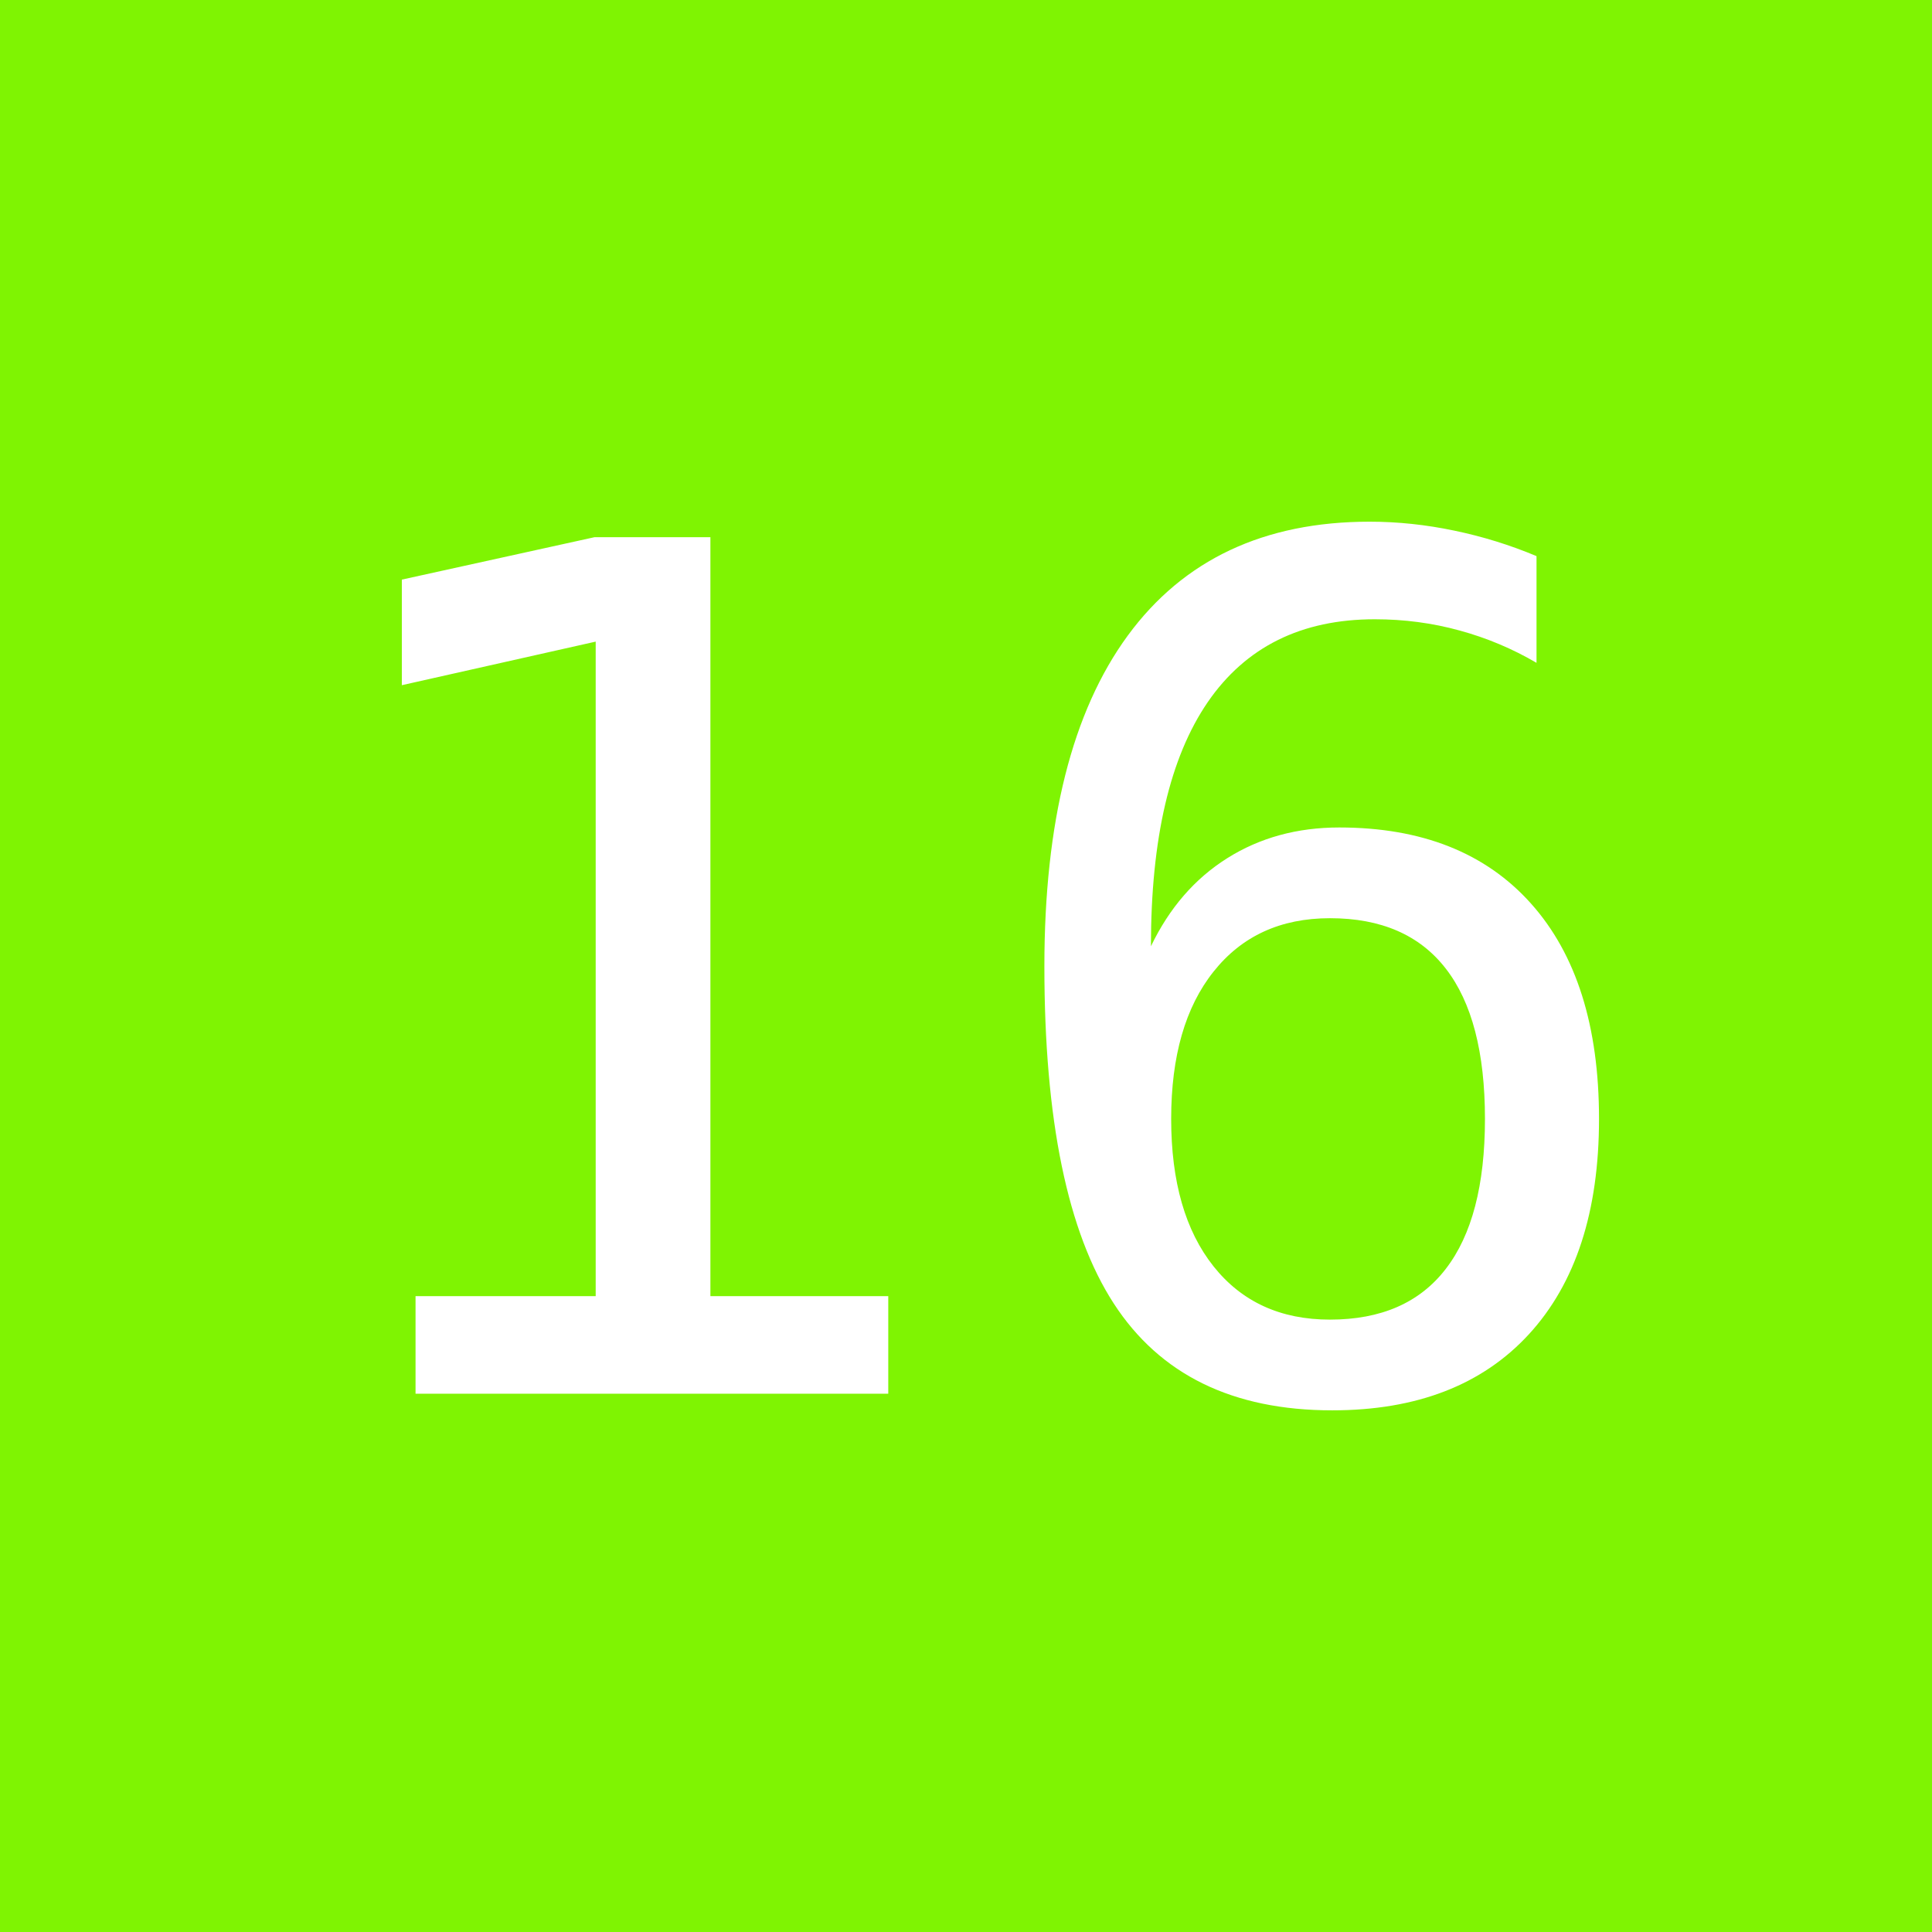
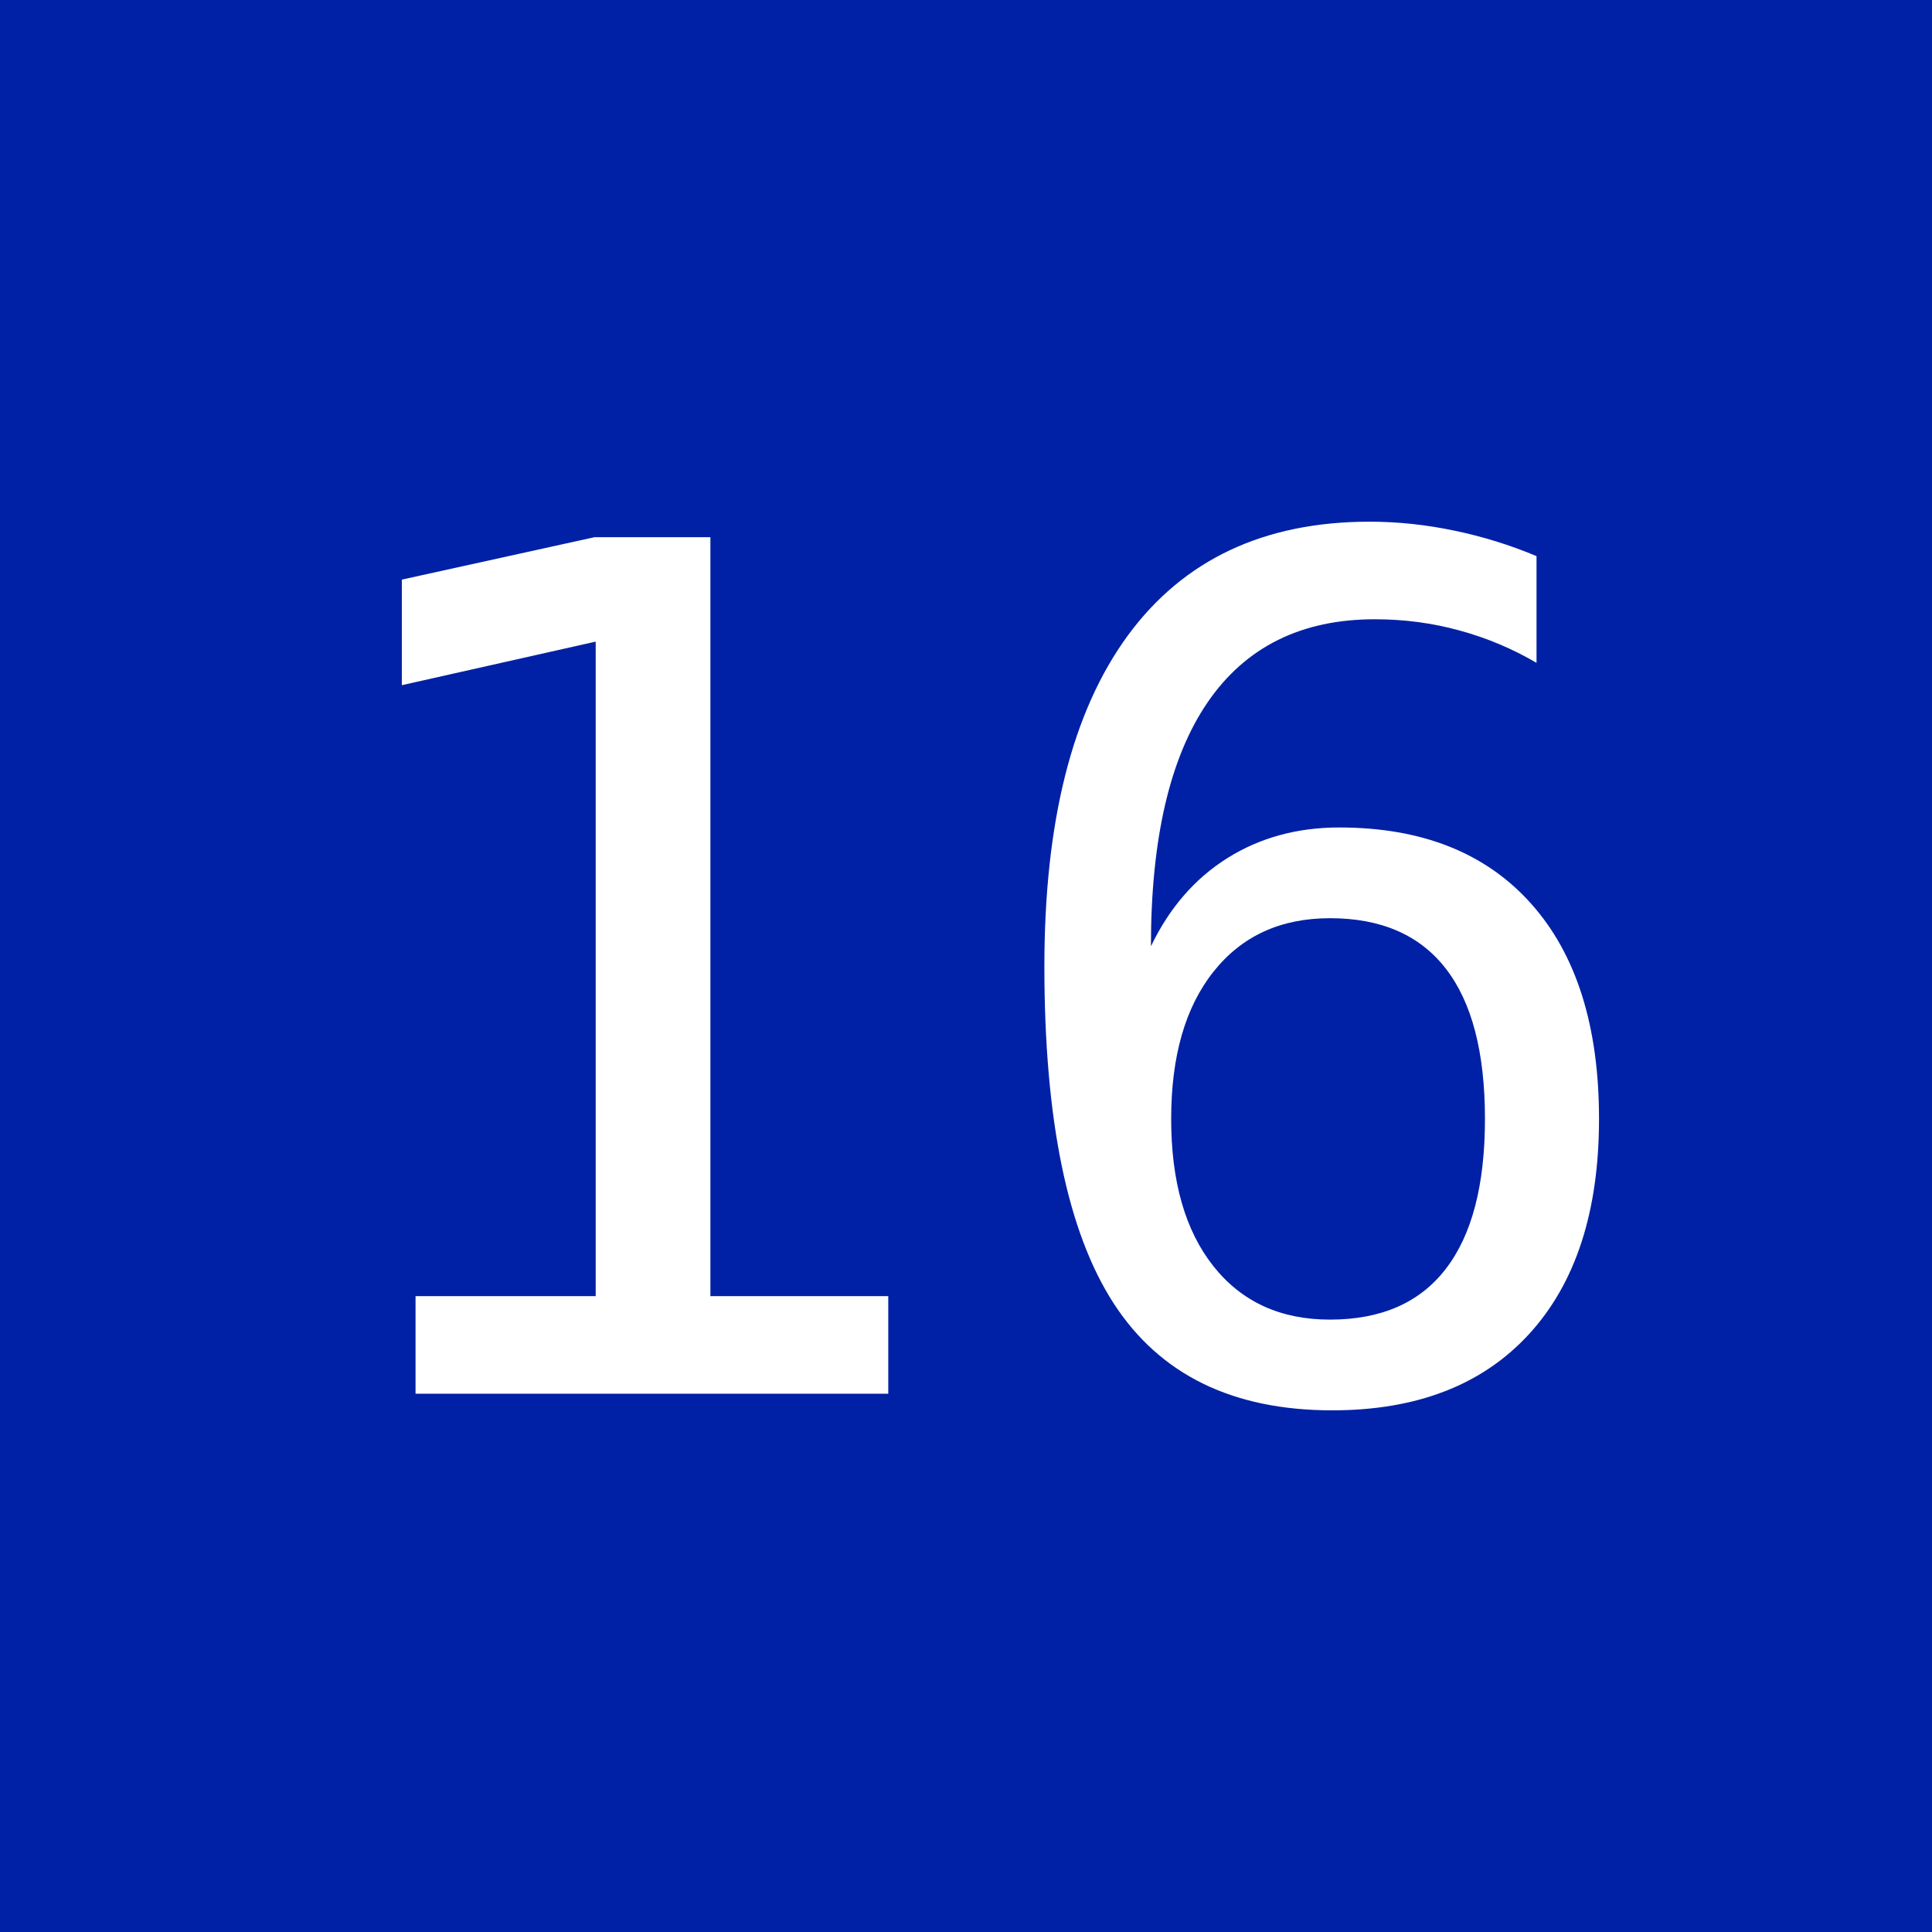
<svg xmlns="http://www.w3.org/2000/svg" width="52.211mm" height="52.211mm" viewBox="0 0 185 185" id="svg2" version="1.1">
  <defs id="defs4" />
  <g id="layer1" transform="translate(-125.5531,-92.80733)" style="display:inline">
-     <path style="opacity:1;fill:#7ff402;fill-opacity:1" d="m 125.553,185.307 0,-92.5 92.5,0 92.5,0 0,92.5 0,92.5 -92.5,0 -92.5,0 0,-92.5 z" id="path5020" />
+     <path style="opacity:1;fill:#0021A5;fill-opacity:1" d="m 125.553,185.307 0,-92.5 92.5,0 92.5,0 0,92.5 0,92.5 -92.5,0 -92.5,0 0,-92.5 z" id="path5020" />
    <text xml:space="preserve" style="font-style:normal;font-weight:normal;font-size:40px;line-height:125%;font-family:sans-serif;letter-spacing:0px;word-spacing:0px;fill:#000000;fill-opacity:1;stroke:none;stroke-width:1px;stroke-linecap:butt;stroke-linejoin:miter;stroke-opacity:1" x="150.515" y="226.259" id="text5024">
      <tspan id="tspan5026" x="150.515" y="226.259" style="font-style:normal;font-variant:normal;font-weight:normal;font-stretch:normal;font-size:112.5px;font-family:monospace;-inkscape-font-specification:monospace;fill:#ffffff">16</tspan>
    </text>
  </g>
</svg>
